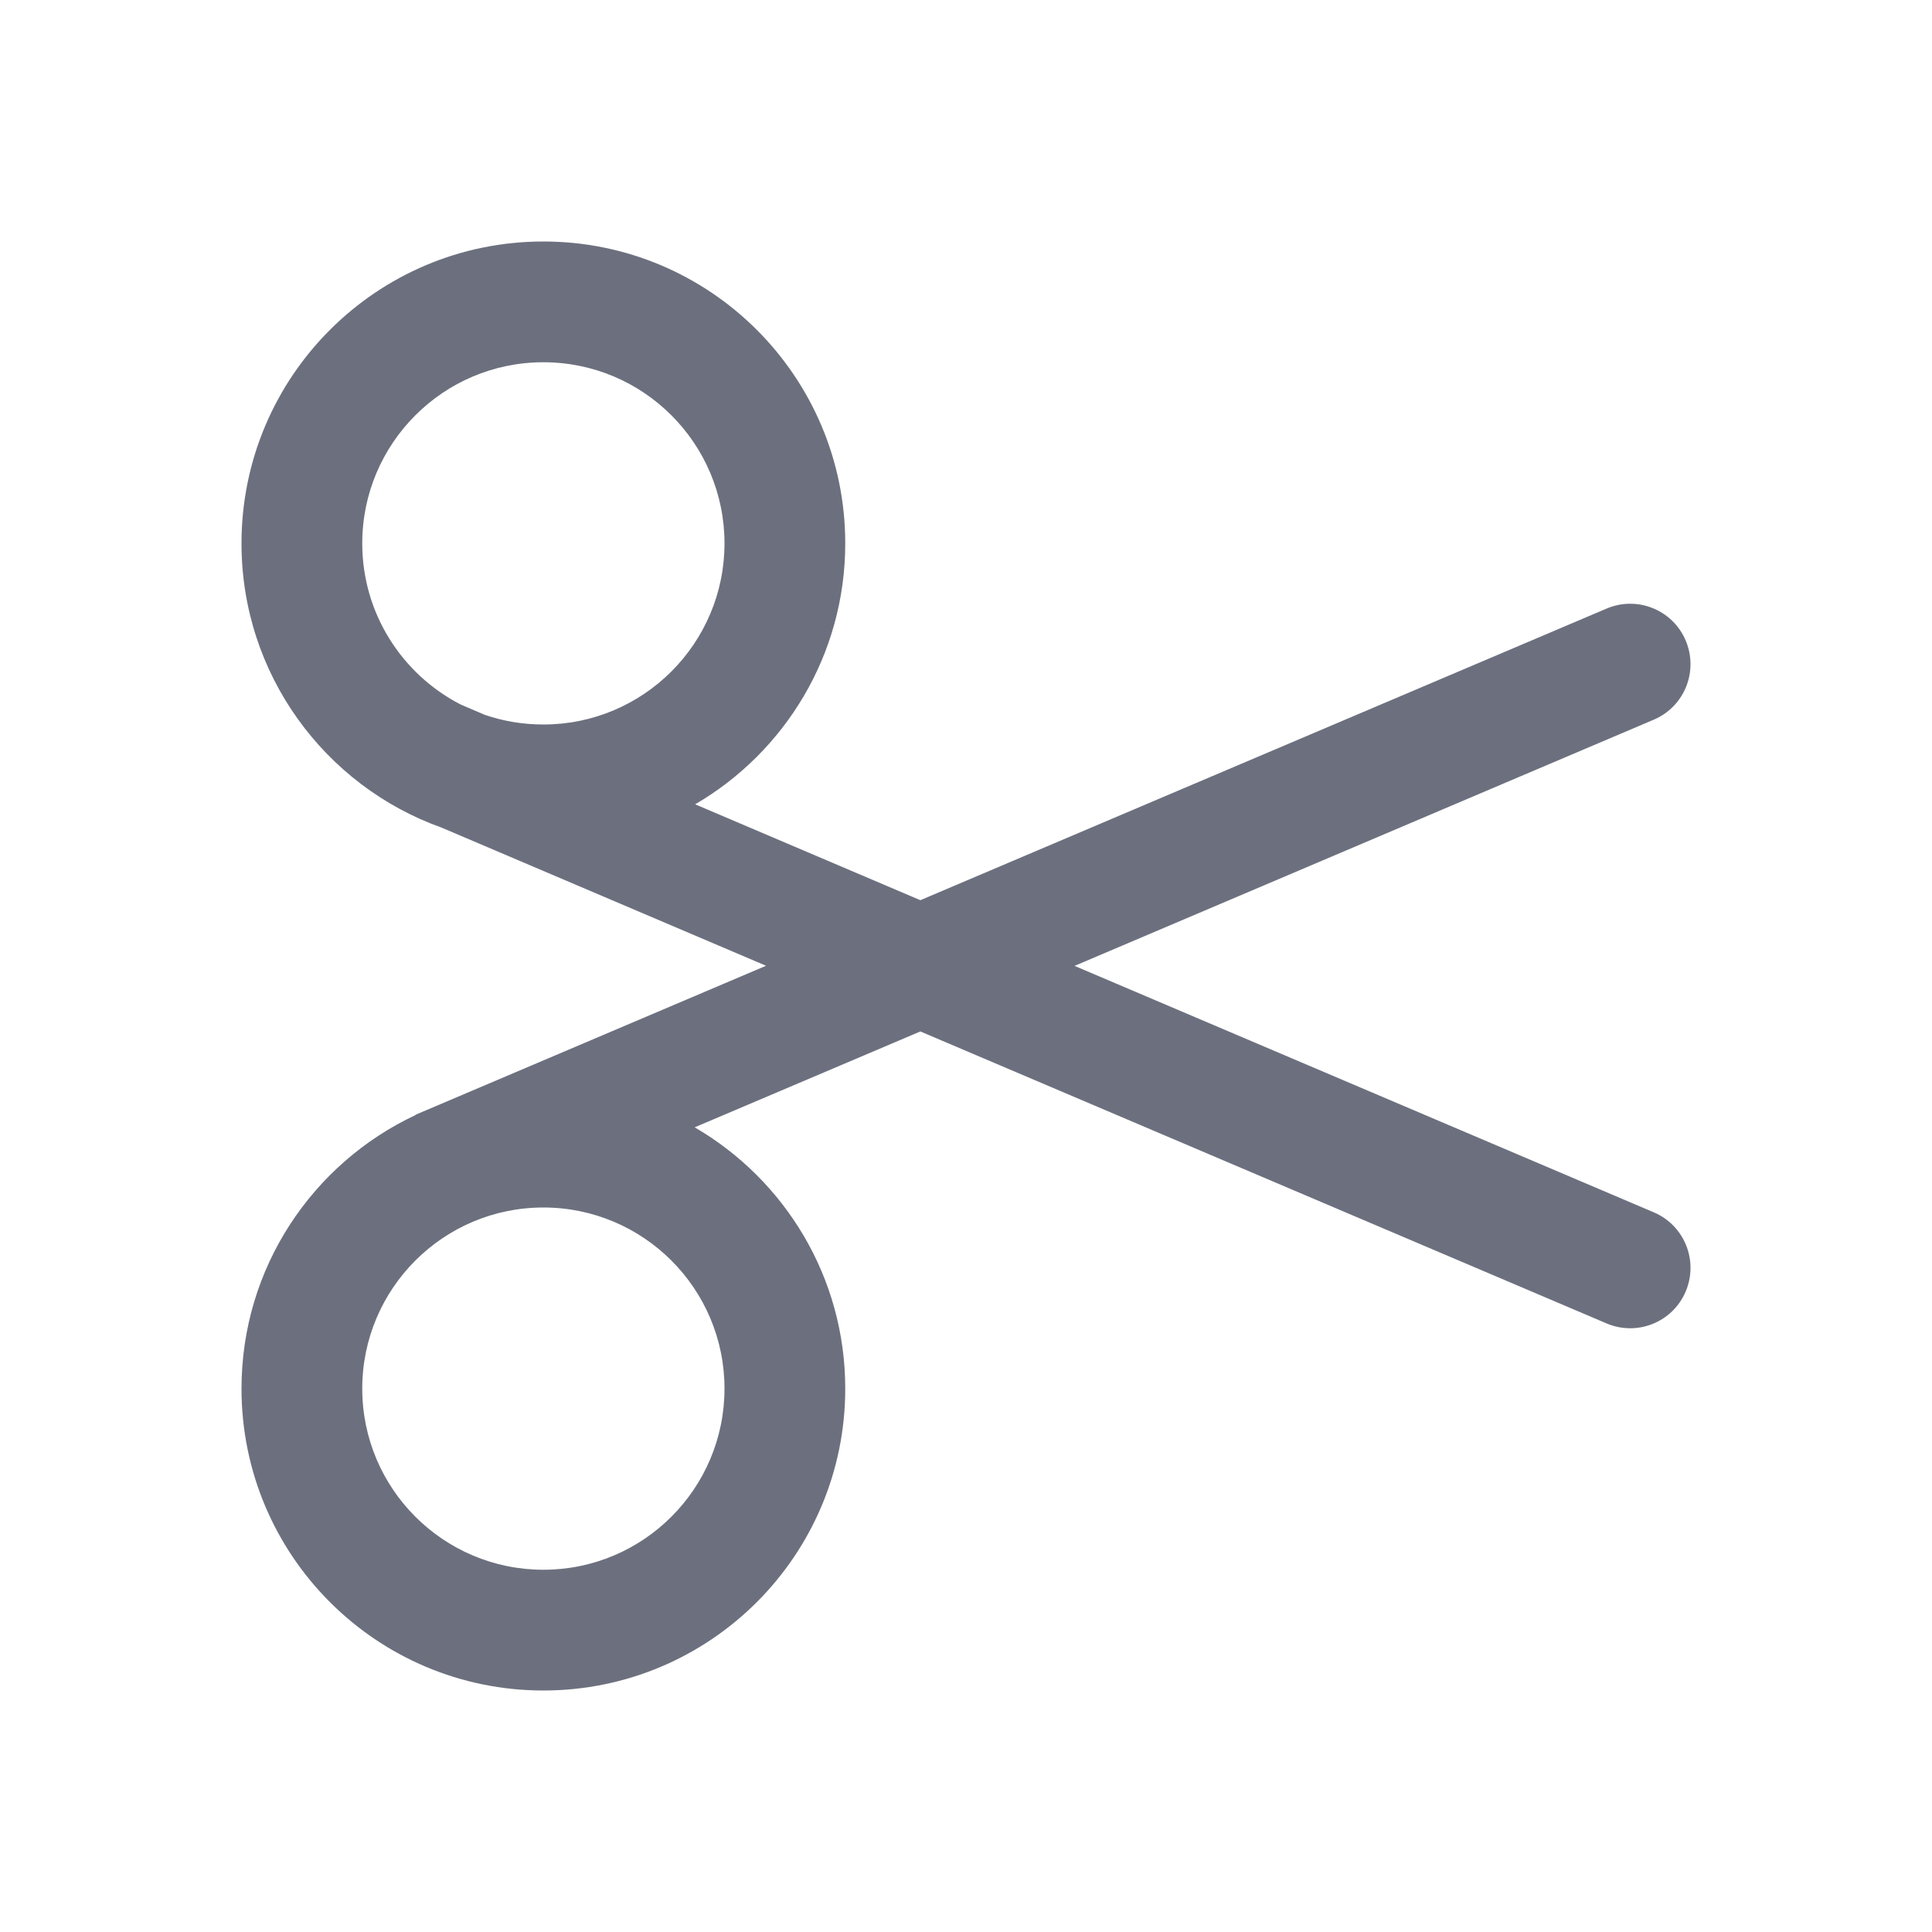
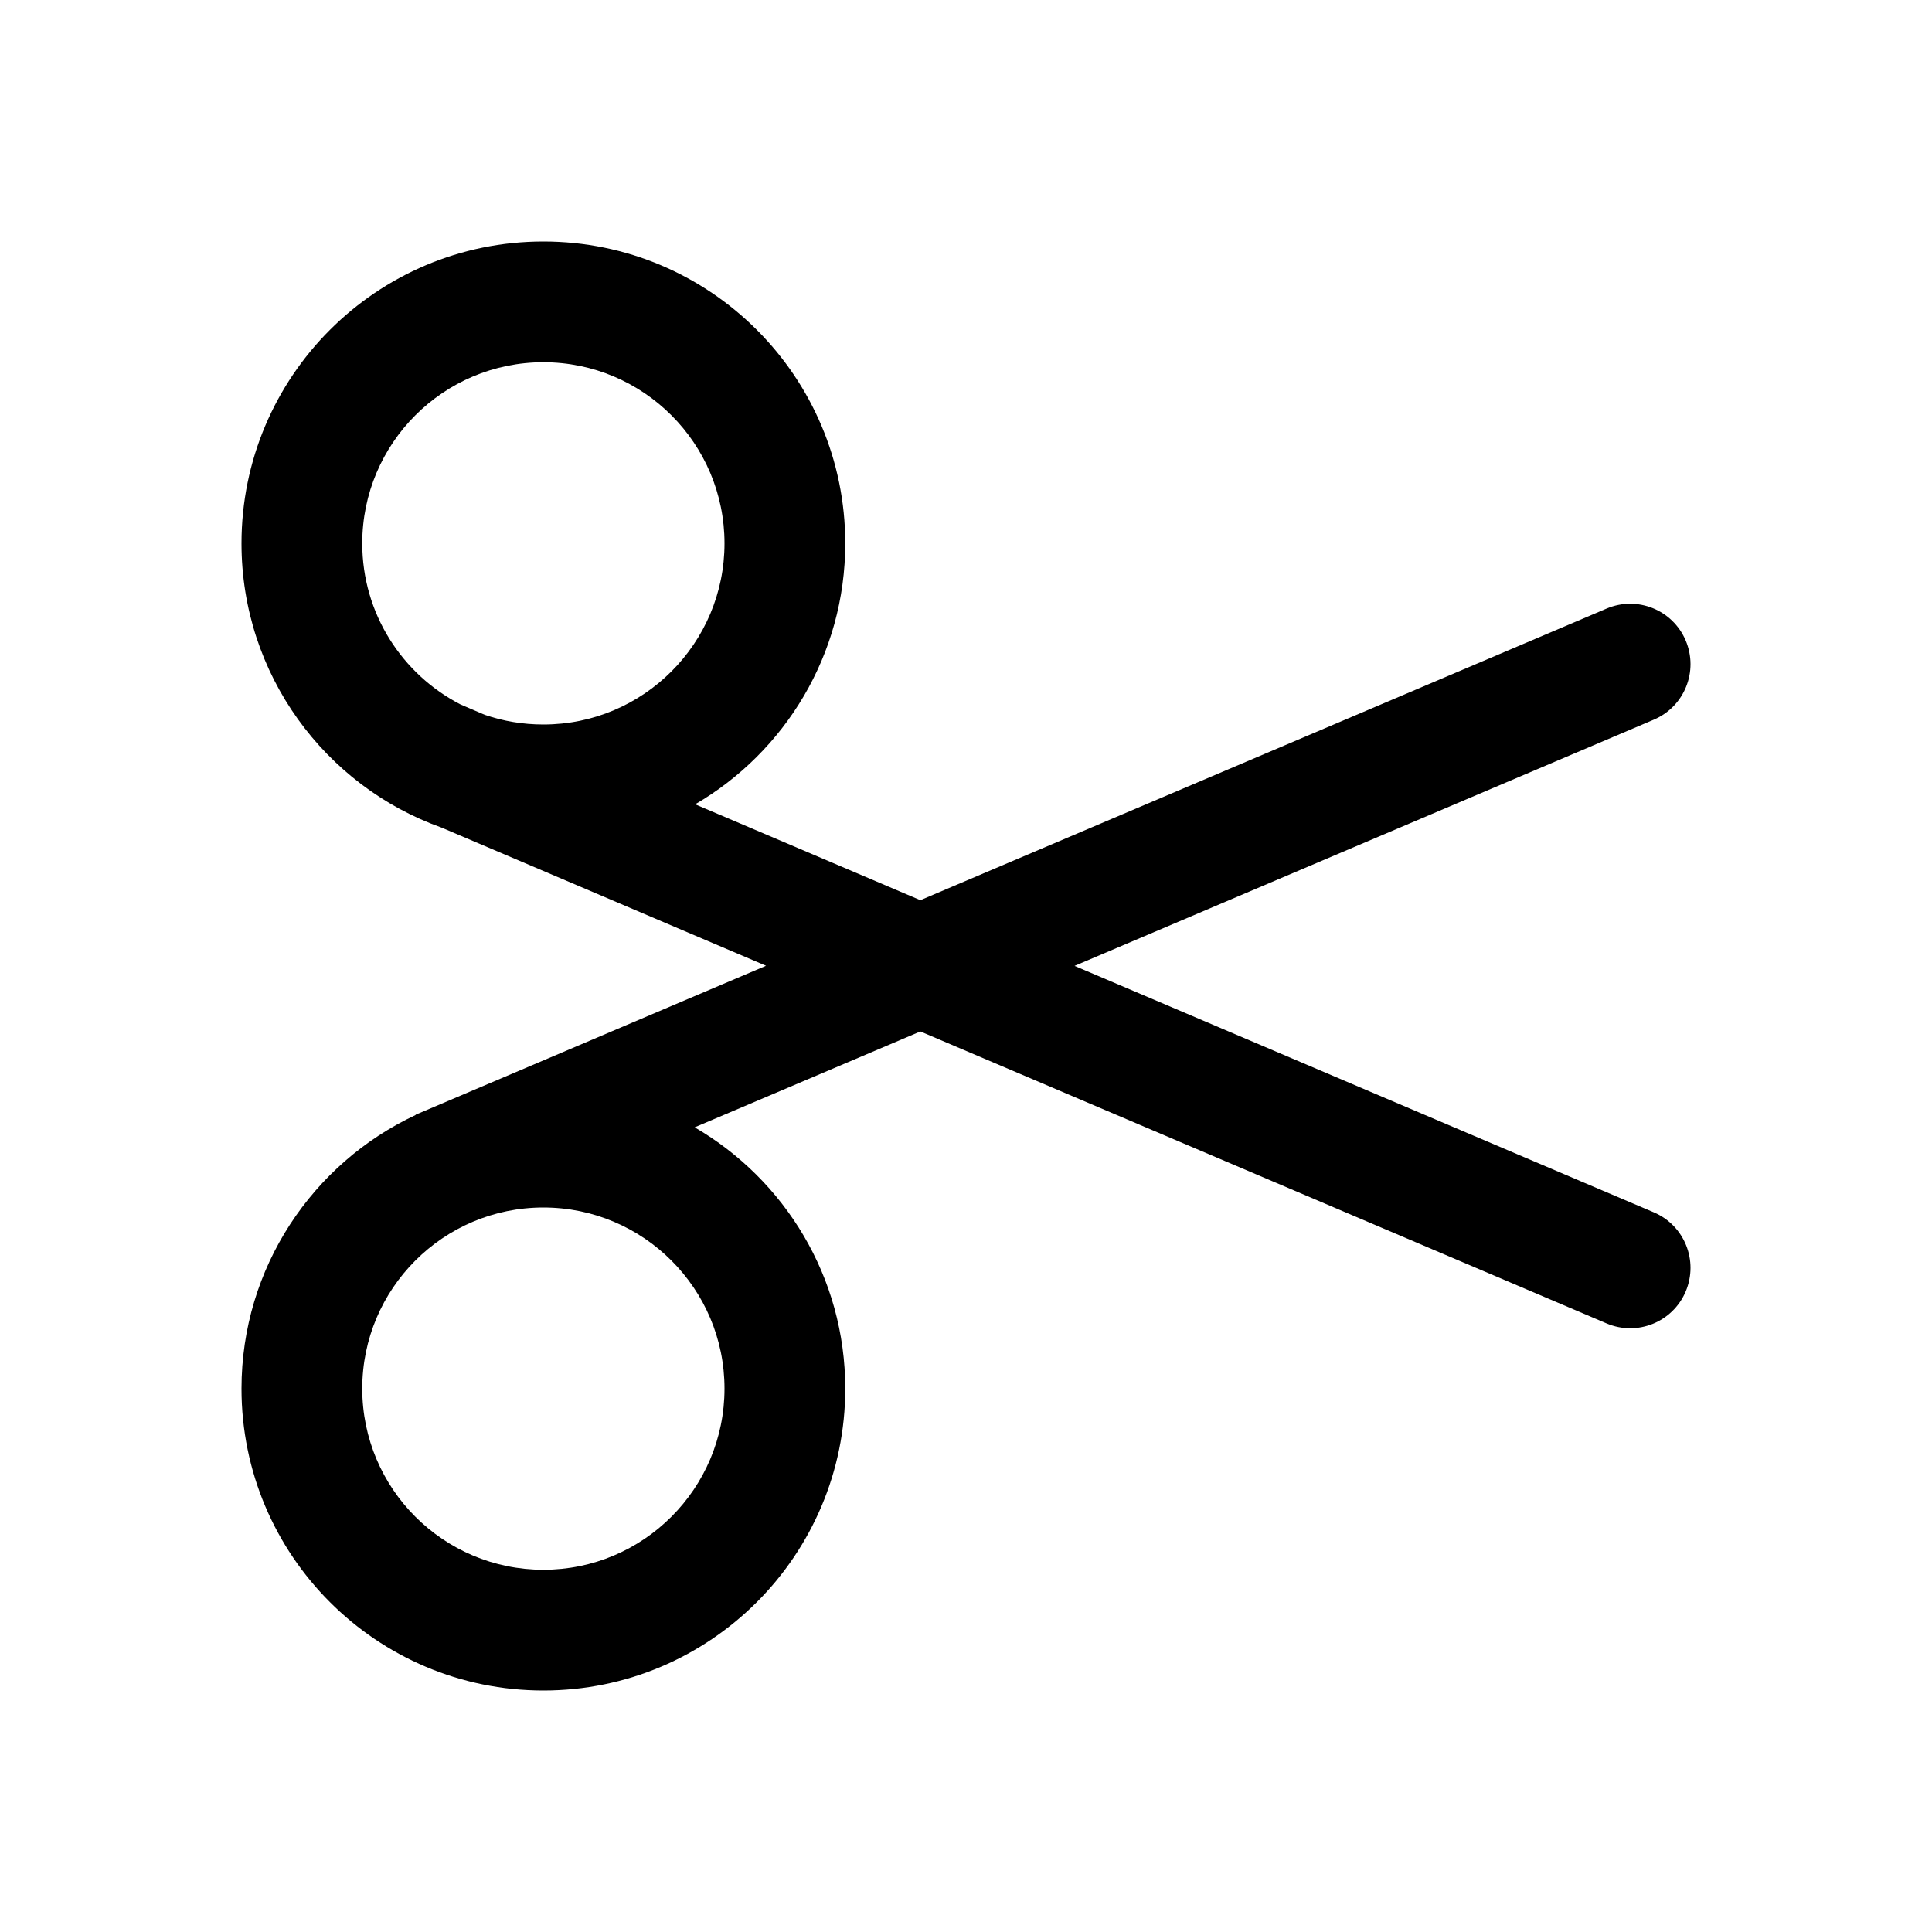
<svg xmlns="http://www.w3.org/2000/svg" width="16" height="16" viewBox="0 0 16 16" fill="none">
-   <path fill-rule="evenodd" clip-rule="evenodd" d="M7 4.5C7 5.422 6.5 6.228 5.757 6.661L7.622 7.455L13.305 5.04C13.559 4.932 13.852 5.05 13.96 5.304C14.068 5.559 13.95 5.852 13.696 5.96L8.899 7.999L13.696 10.04C13.95 10.148 14.068 10.441 13.96 10.696C13.852 10.95 13.559 11.068 13.305 10.96L7.622 8.542L5.753 9.336C6.498 9.769 7 10.576 7 11.5C7 12.881 5.881 14 4.5 14C3.119 14 2 12.881 2 11.5C2 10.498 2.59 9.633 3.442 9.234L3.441 9.232L6.344 7.998L3.657 6.854C2.691 6.509 2 5.585 2 4.5C2 3.119 3.119 2 4.5 2C5.881 2 7 3.119 7 4.5ZM6 4.5C6 5.328 5.328 6 4.5 6C4.33 6 4.167 5.972 4.015 5.92L3.814 5.834C3.331 5.585 3 5.081 3 4.5C3 3.672 3.672 3 4.5 3C5.328 3 6 3.672 6 4.5ZM6 11.5C6 12.328 5.328 13 4.5 13C3.672 13 3 12.328 3 11.5C3 10.672 3.672 10 4.5 10C5.328 10 6 10.672 6 11.5Z" fill="#6C707E" />
+   <path fill-rule="evenodd" clip-rule="evenodd" d="M7 4.5C7 5.422 6.5 6.228 5.757 6.661L7.622 7.455L13.305 5.04C13.559 4.932 13.852 5.05 13.96 5.304C14.068 5.559 13.95 5.852 13.696 5.96L8.899 7.999L13.696 10.04C13.95 10.148 14.068 10.441 13.96 10.696C13.852 10.95 13.559 11.068 13.305 10.96L7.622 8.542L5.753 9.336C6.498 9.769 7 10.576 7 11.5C7 12.881 5.881 14 4.5 14C3.119 14 2 12.881 2 11.5C2 10.498 2.59 9.633 3.442 9.234L3.441 9.232L6.344 7.998L3.657 6.854C2.691 6.509 2 5.585 2 4.5C2 3.119 3.119 2 4.5 2C5.881 2 7 3.119 7 4.5ZM6 4.5C6 5.328 5.328 6 4.5 6C4.33 6 4.167 5.972 4.015 5.92L3.814 5.834C3.331 5.585 3 5.081 3 4.5C3 3.672 3.672 3 4.5 3C5.328 3 6 3.672 6 4.5ZM6 11.5C6 12.328 5.328 13 4.5 13C3.672 13 3 12.328 3 11.5C3 10.672 3.672 10 4.5 10C5.328 10 6 10.672 6 11.5Z" fill="currentColor" />
</svg>
